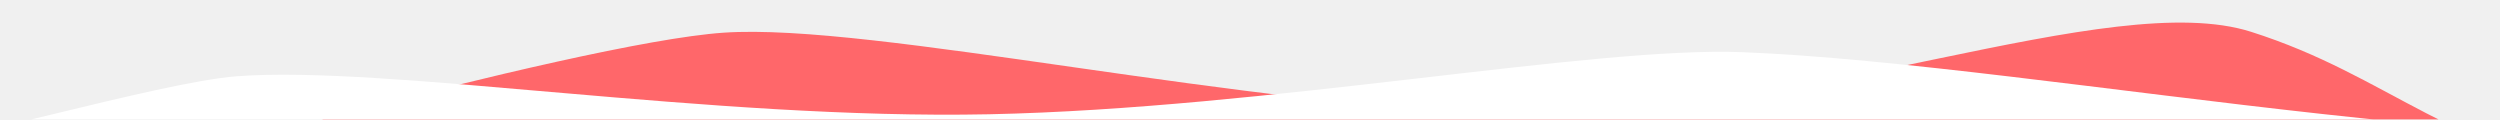
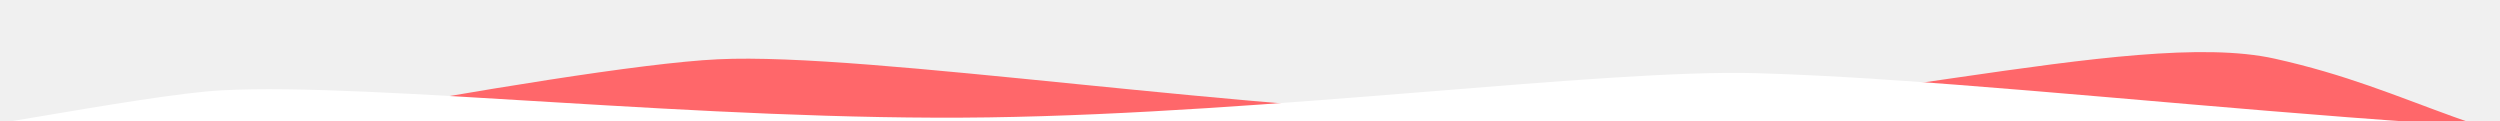
- <svg xmlns="http://www.w3.org/2000/svg" width="100%" height="100%" viewBox="0 0 2564 123" version="1.1" xml:space="preserve" style="fill-rule:evenodd;clip-rule:evenodd;stroke-linejoin:round;stroke-miterlimit:2;">
-   <g id="Artboard2" transform="matrix(1,0,0,1,403.766,0)">
-     <rect x="-403.766" y="0" width="2563.77" height="123" style="fill:none;" />
-     <clipPath id="_clip1">
-       <rect x="-403.766" y="0" width="2563.77" height="123" />
-     </clipPath>
-     <g clip-path="url(#_clip1)">
-       <g id="Artboard1" transform="matrix(1.19781,0,0,0.113356,-427.031,0)">
-         <rect x="0" y="0" width="2160" height="1080" style="fill:none;" />
-         <g>
+ <svg xmlns="http://www.w3.org/2000/svg" width="100%" height="100%" viewBox="0 0 3600 173" version="1.1" xml:space="preserve" style="fill-rule:evenodd;clip-rule:evenodd;stroke-linejoin:round;stroke-miterlimit:2;">
+   <g id="Artboard2" transform="matrix(1,0,0,1,921.766,24.8495)">
+     <g transform="matrix(1.43101,0,0,1,-372.219,27)">
+       <rect x="-403.766" y="0" width="2563.77" height="123" style="fill:none;" />
+     </g>
+     <g transform="matrix(1.43101,0,0,1,-372.219,27)">
+       <clipPath id="_clip1">
+         <rect x="-403.766" y="0" width="2563.77" height="123" />
+       </clipPath>
+       <g clip-path="url(#_clip1)">
+         <g id="Artboard1" transform="matrix(1.19781,0,0,0.113356,-427.031,0)">
+           <rect x="0" y="0" width="2160" height="1080" style="fill:none;" />
          <g>
-             <clipPath id="_clip2">
-               <rect x="0" y="0" width="2160" height="1080" />
-             </clipPath>
-             <g clip-path="url(#_clip2)">
-               <g id="Option-1" transform="matrix(1,0,0,8.82174,0,-8447.48)">
-                 <g transform="matrix(1,0,0,1,100,16)">
-                   <path d="M2187.03,1136.8L-26.643,1136.8C-26.643,1136.8 410.899,985.586 539.01,975.091C667.122,964.596 985.84,1052.87 1223.97,1058.77C1462.1,1064.67 1726.56,928.405 1846.75,974.154C1966.93,1019.9 2013.57,1097.05 2187.03,1136.8Z" style="fill:rgb(255,103,106);" />
-                 </g>
-                 <g transform="matrix(-1,0,0,1,2090.39,16)">
-                   <path d="M2187.03,1136.8L-268.156,1122.1C-268.156,1122.1 -541.53,1023.04 -390.976,1064.58C-159.138,1128.54 315.753,1007.66 579.01,995.091C707.405,988.96 985.84,1052.87 1223.97,1058.77C1462.1,1064.67 1740.2,1008.13 1868.27,1019.8C1935.17,1025.9 2124.14,1093.63 2181.87,1097.91C2388.84,1113.26 2322.79,1150.95 2187.03,1136.8Z" style="fill:white;" />
+             <g>
+               <g>
+                 <clipPath id="_clip2">
+                   <rect x="0" y="0" width="2160" height="1080" />
+                 </clipPath>
+                 <g clip-path="url(#_clip2)">
+                   <g id="Option-1" transform="matrix(1,0,0,8.82174,0,-8447.48)">
+                     <g transform="matrix(1,0,0,1,100,16)">
+                       <path d="M2187.03,1136.8L-26.643,1136.8C-26.643,1136.8 410.899,985.586 539.01,975.091C667.122,964.596 985.84,1052.87 1223.97,1058.77C1462.1,1064.67 1726.56,928.405 1846.75,974.154C1966.93,1019.9 2013.57,1097.05 2187.03,1136.8Z" style="fill:rgb(255,103,106);" />
+                     </g>
+                     <g transform="matrix(-1,0,0,1,2090.39,16)">
+                       <path d="M2187.03,1136.8L-268.156,1122.1C-268.156,1122.1 -541.53,1023.04 -390.976,1064.58C-159.138,1128.54 315.753,1007.66 579.01,995.091C707.405,988.96 985.84,1052.87 1223.97,1058.77C1462.1,1064.67 1740.2,1008.13 1868.27,1019.8C1935.17,1025.9 2124.14,1093.63 2181.87,1097.91C2388.84,1113.26 2322.79,1150.95 2187.03,1136.8Z" style="fill:white;" />
+                     </g>
+                   </g>
                </g>
              </g>
            </g>
          </g>
        </g>
      </g>
    </g>
  </g>
</svg>
